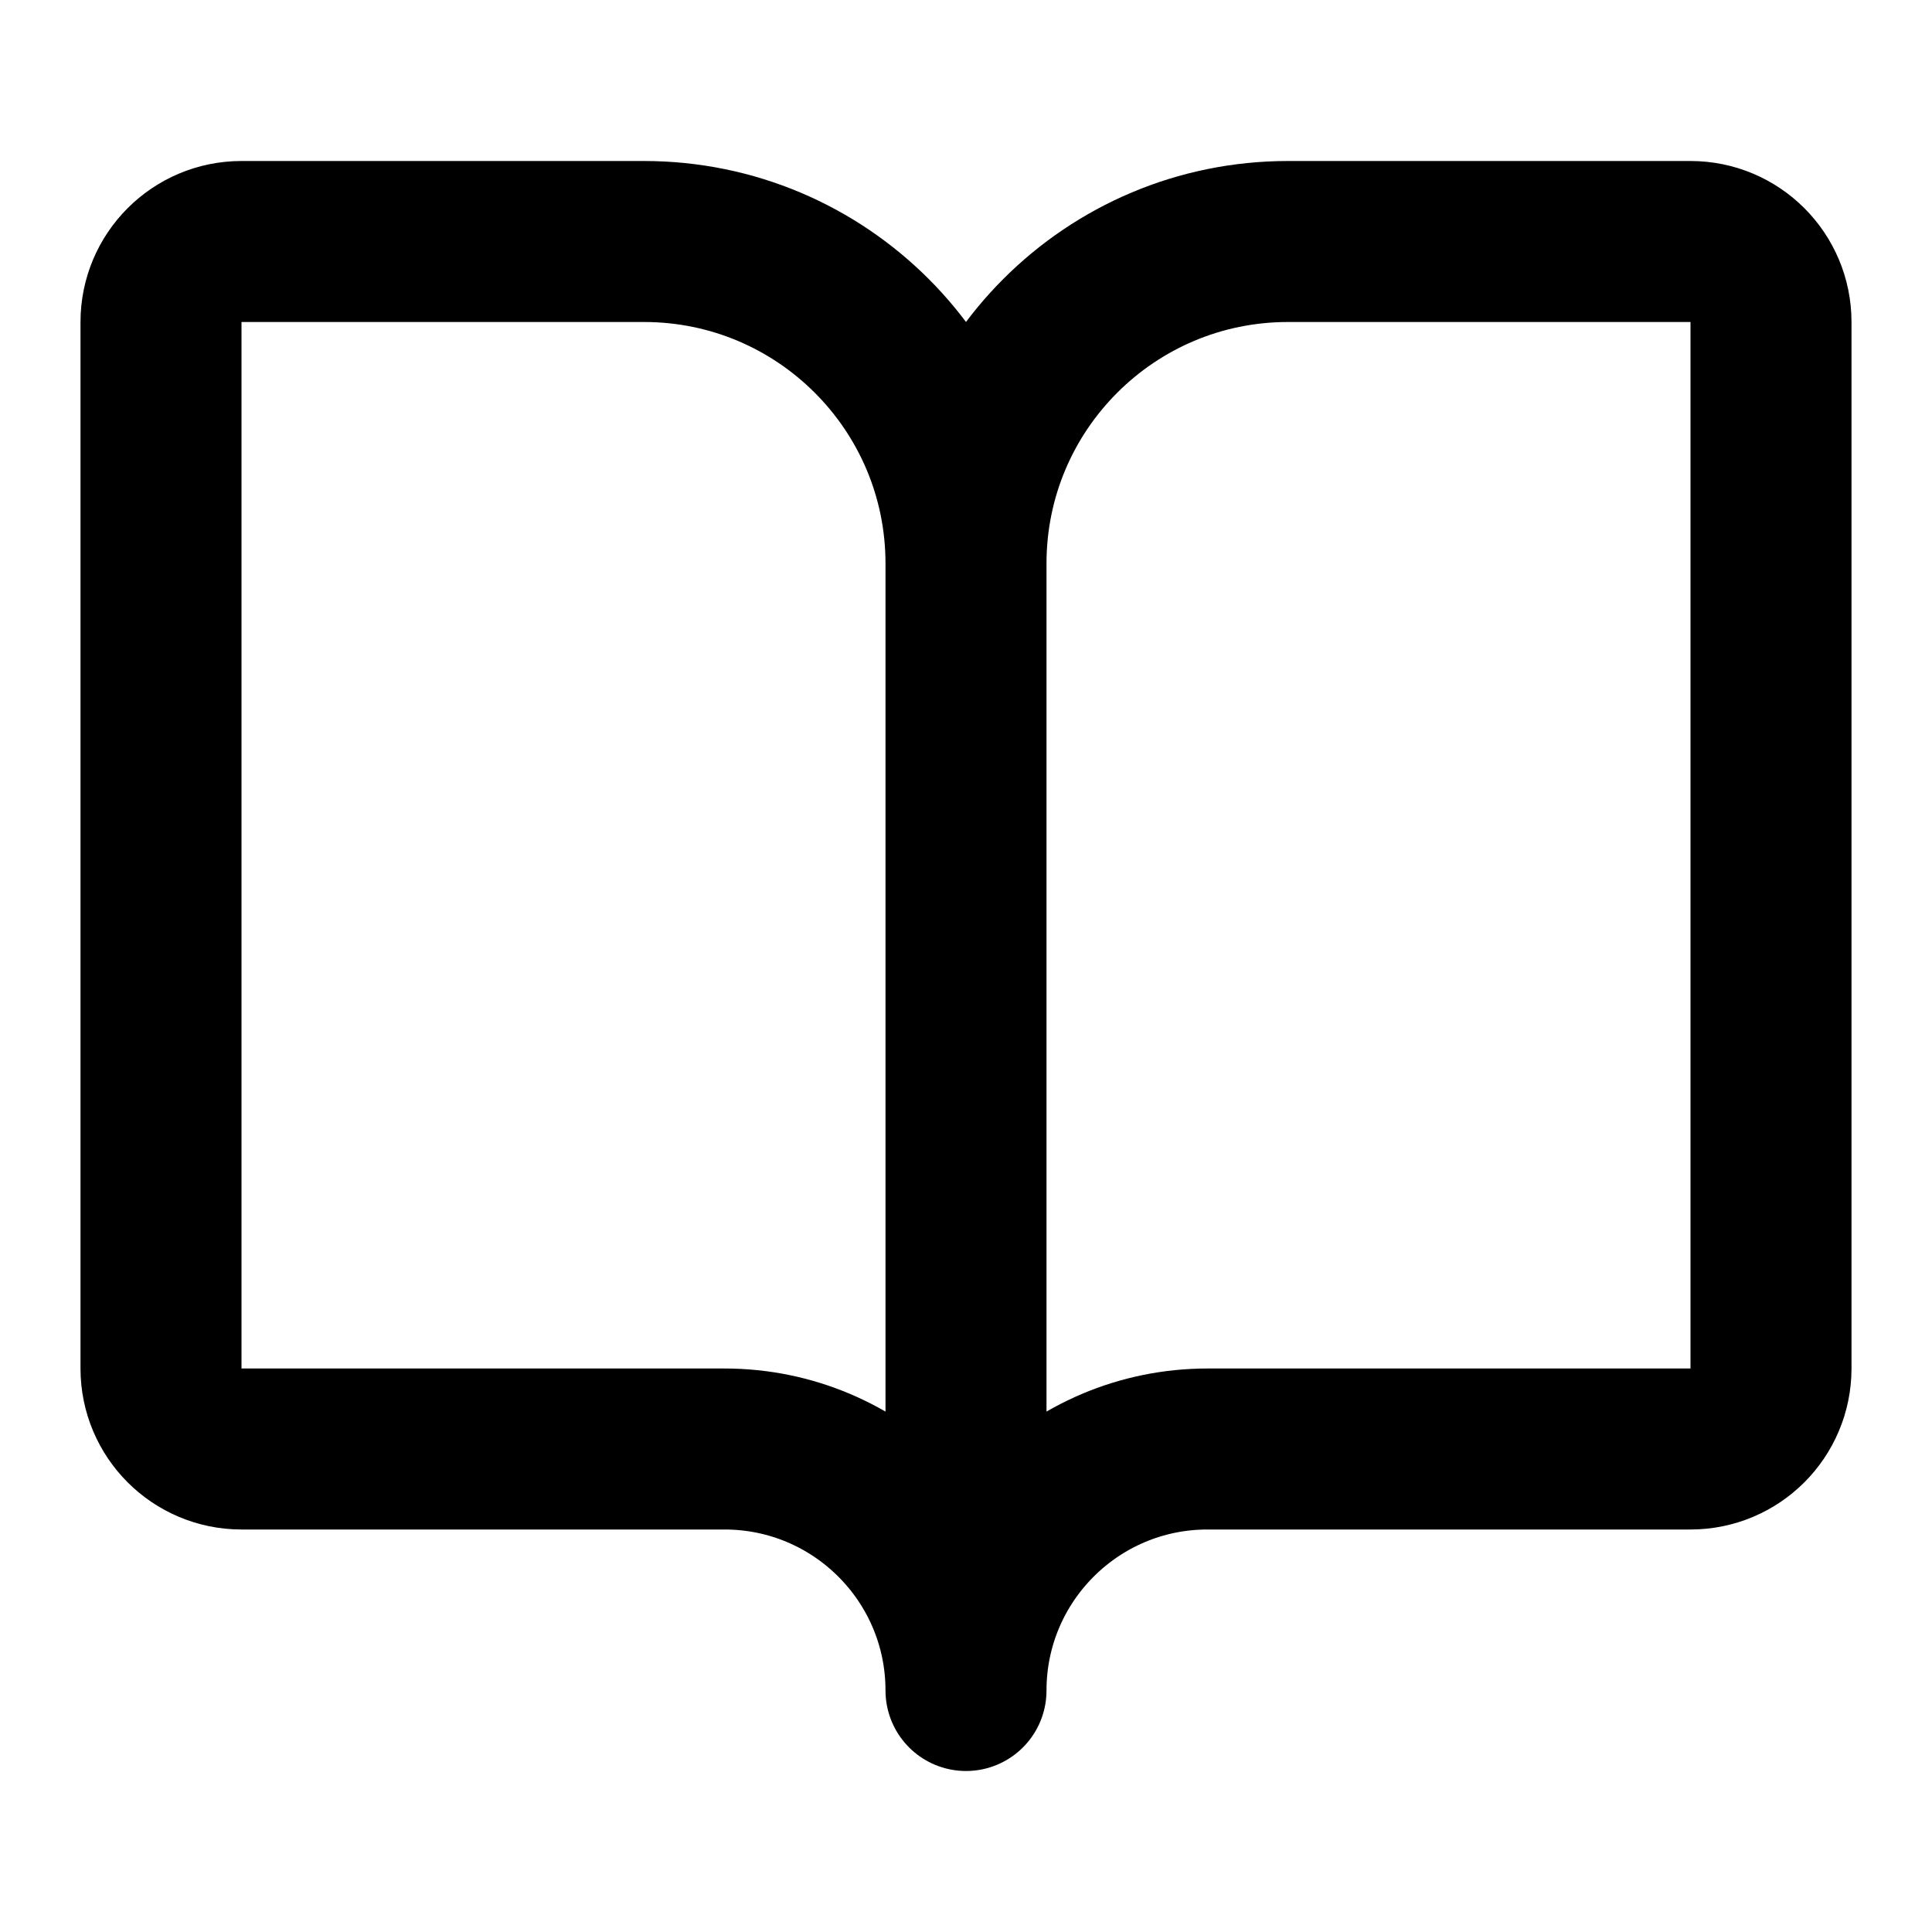
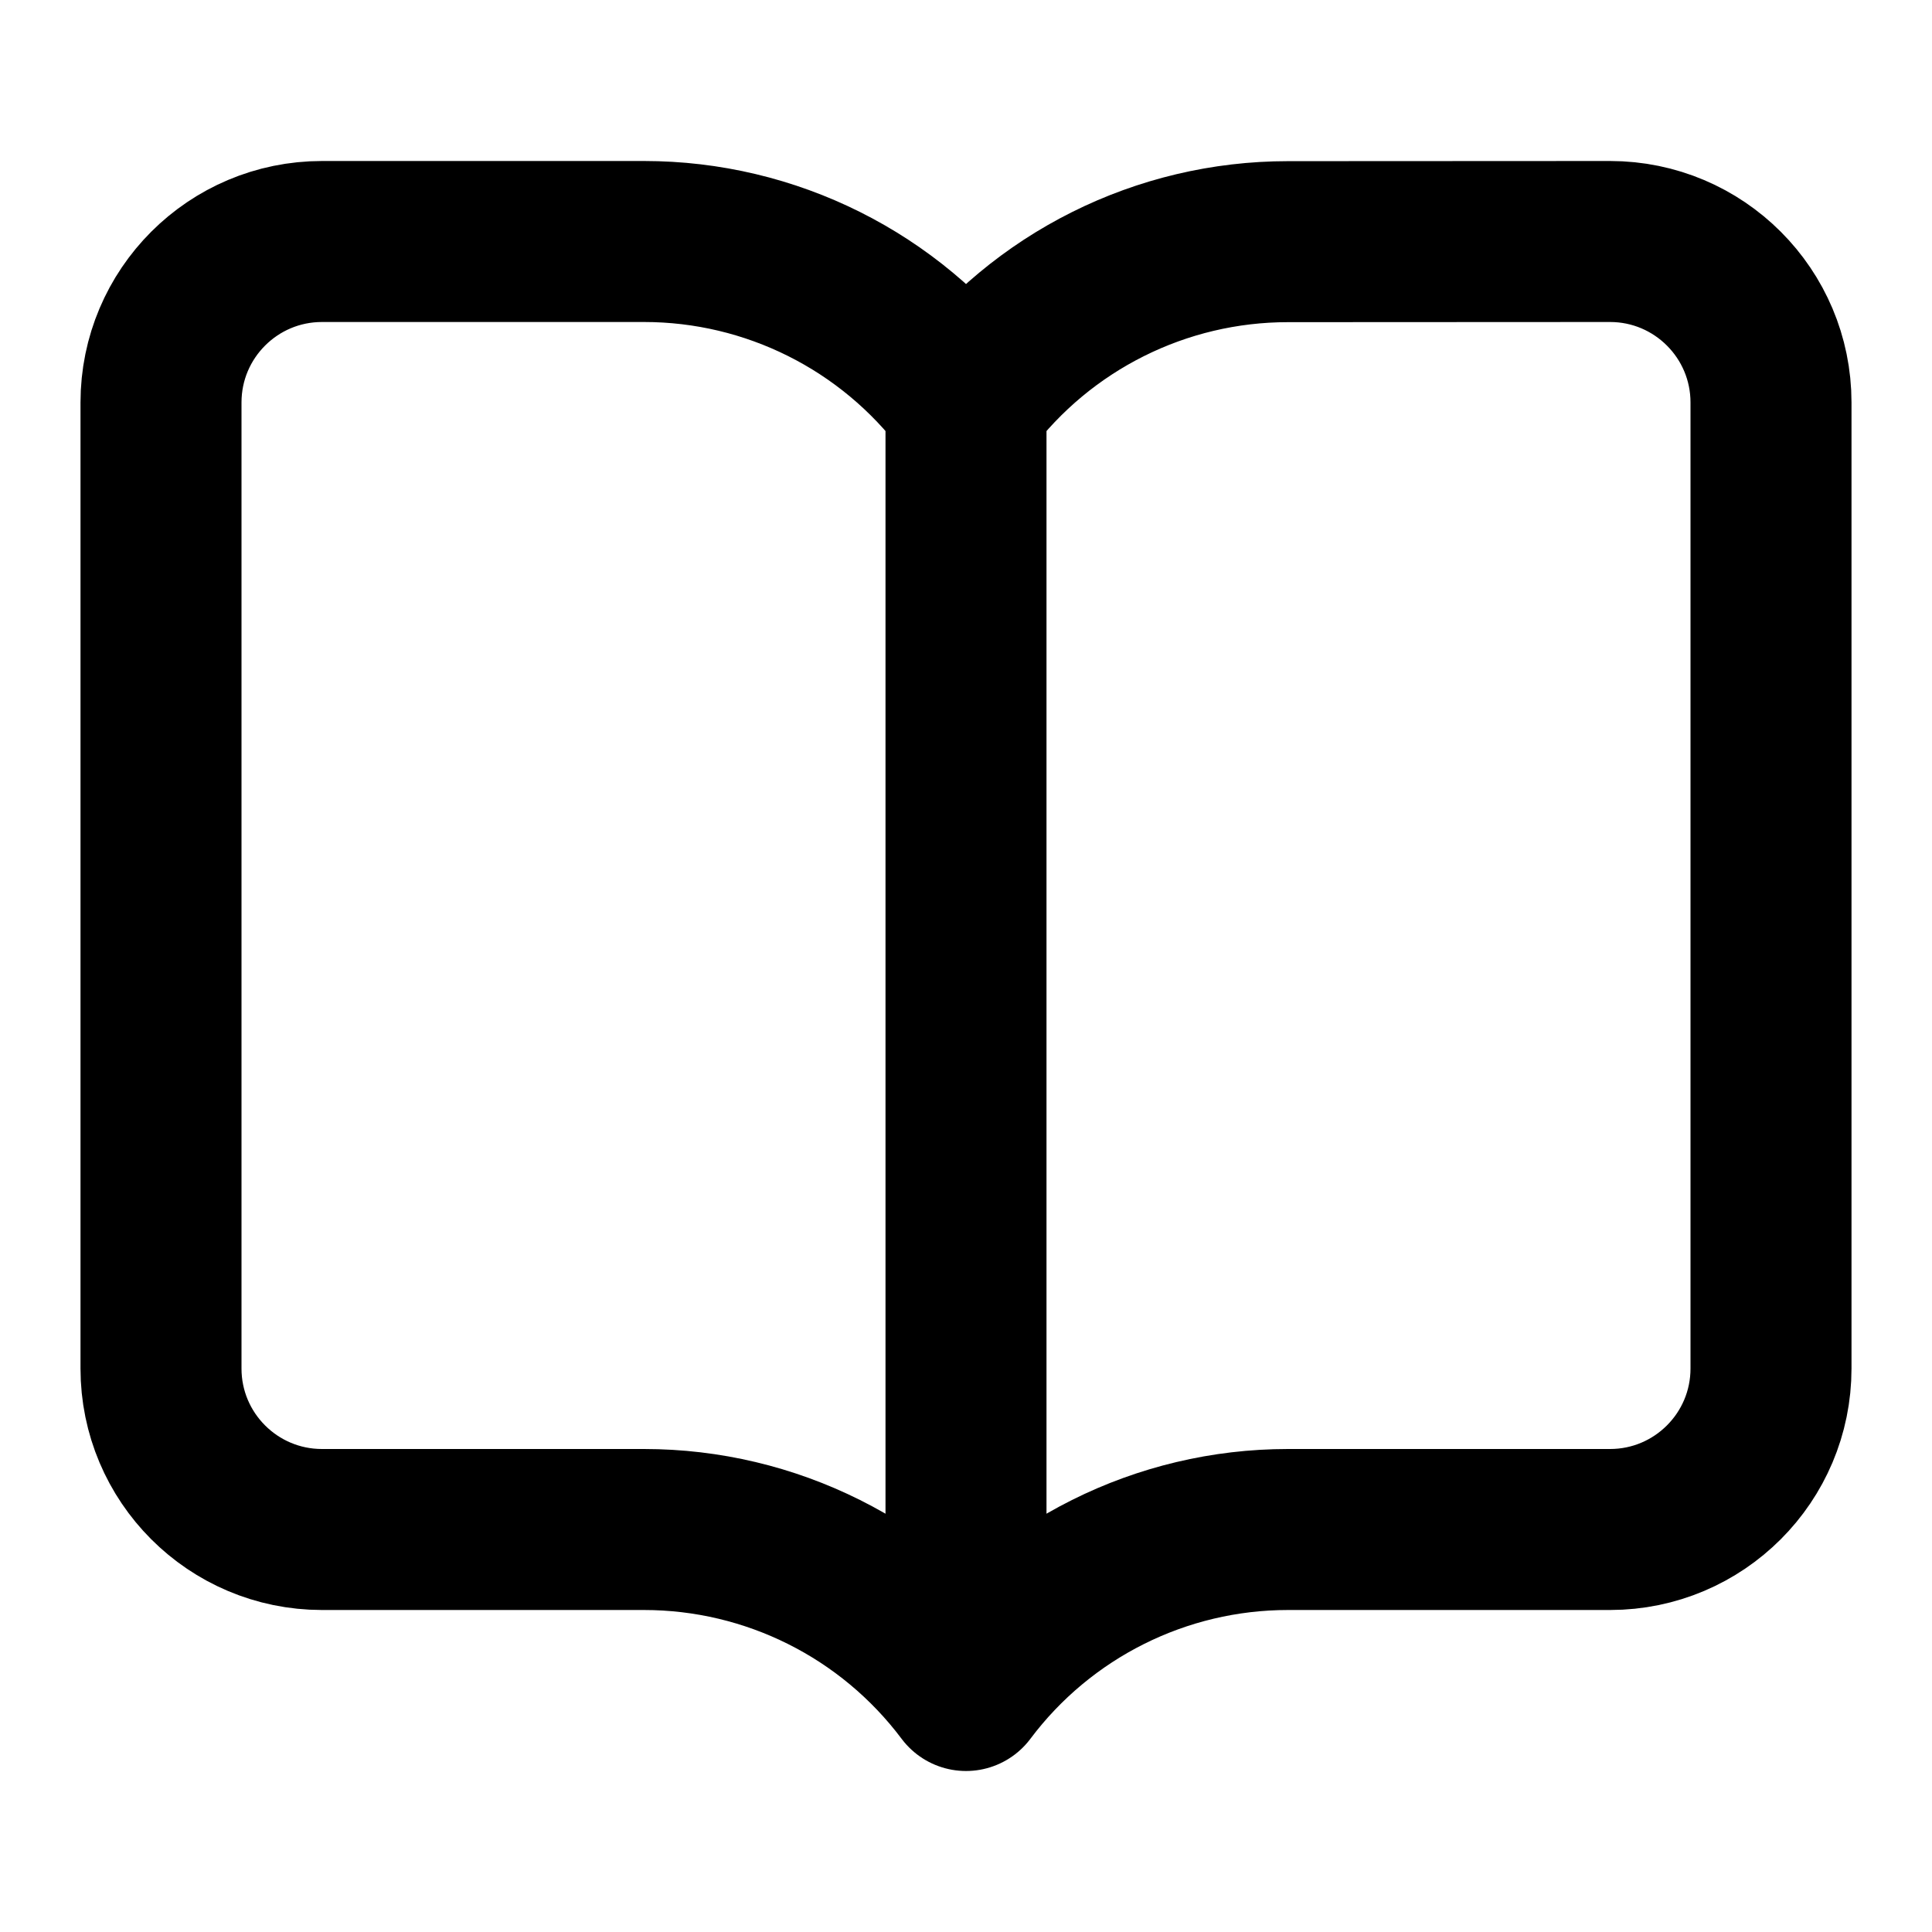
<svg xmlns="http://www.w3.org/2000/svg" fill="none" stroke="currentColor" stroke-linecap="round" stroke-linejoin="round" stroke-width="2" class="lucide lucide-book-open" viewBox="0 0 24 24">
-   <path d="M12 7v14M3 18a1 1 0 0 1-1-1V4a1 1 0 0 1 1-1h5a4 4 0 0 1 4 4 4 4 0 0 1 4-4h5a1 1 0 0 1 1 1v13a1 1 0 0 1-1 1h-6a3 3 0 0 0-3 3 3 3 0 0 0-3-3z" />
+   <path d="M12 5v16M20.001 19A2 2 0 0 0 22 17V5a2 2 0 0 0-1.999-2L16 3.002A5 5 0 0 0 12 5a5 5 0 0 0-4-2H4a2 2 0 0 0-2 2v12a2 2 0 0 0 1.999 2H8a5 5 0 0 1 4 2 5 5 0 0 1 4-2z" />
</svg>
